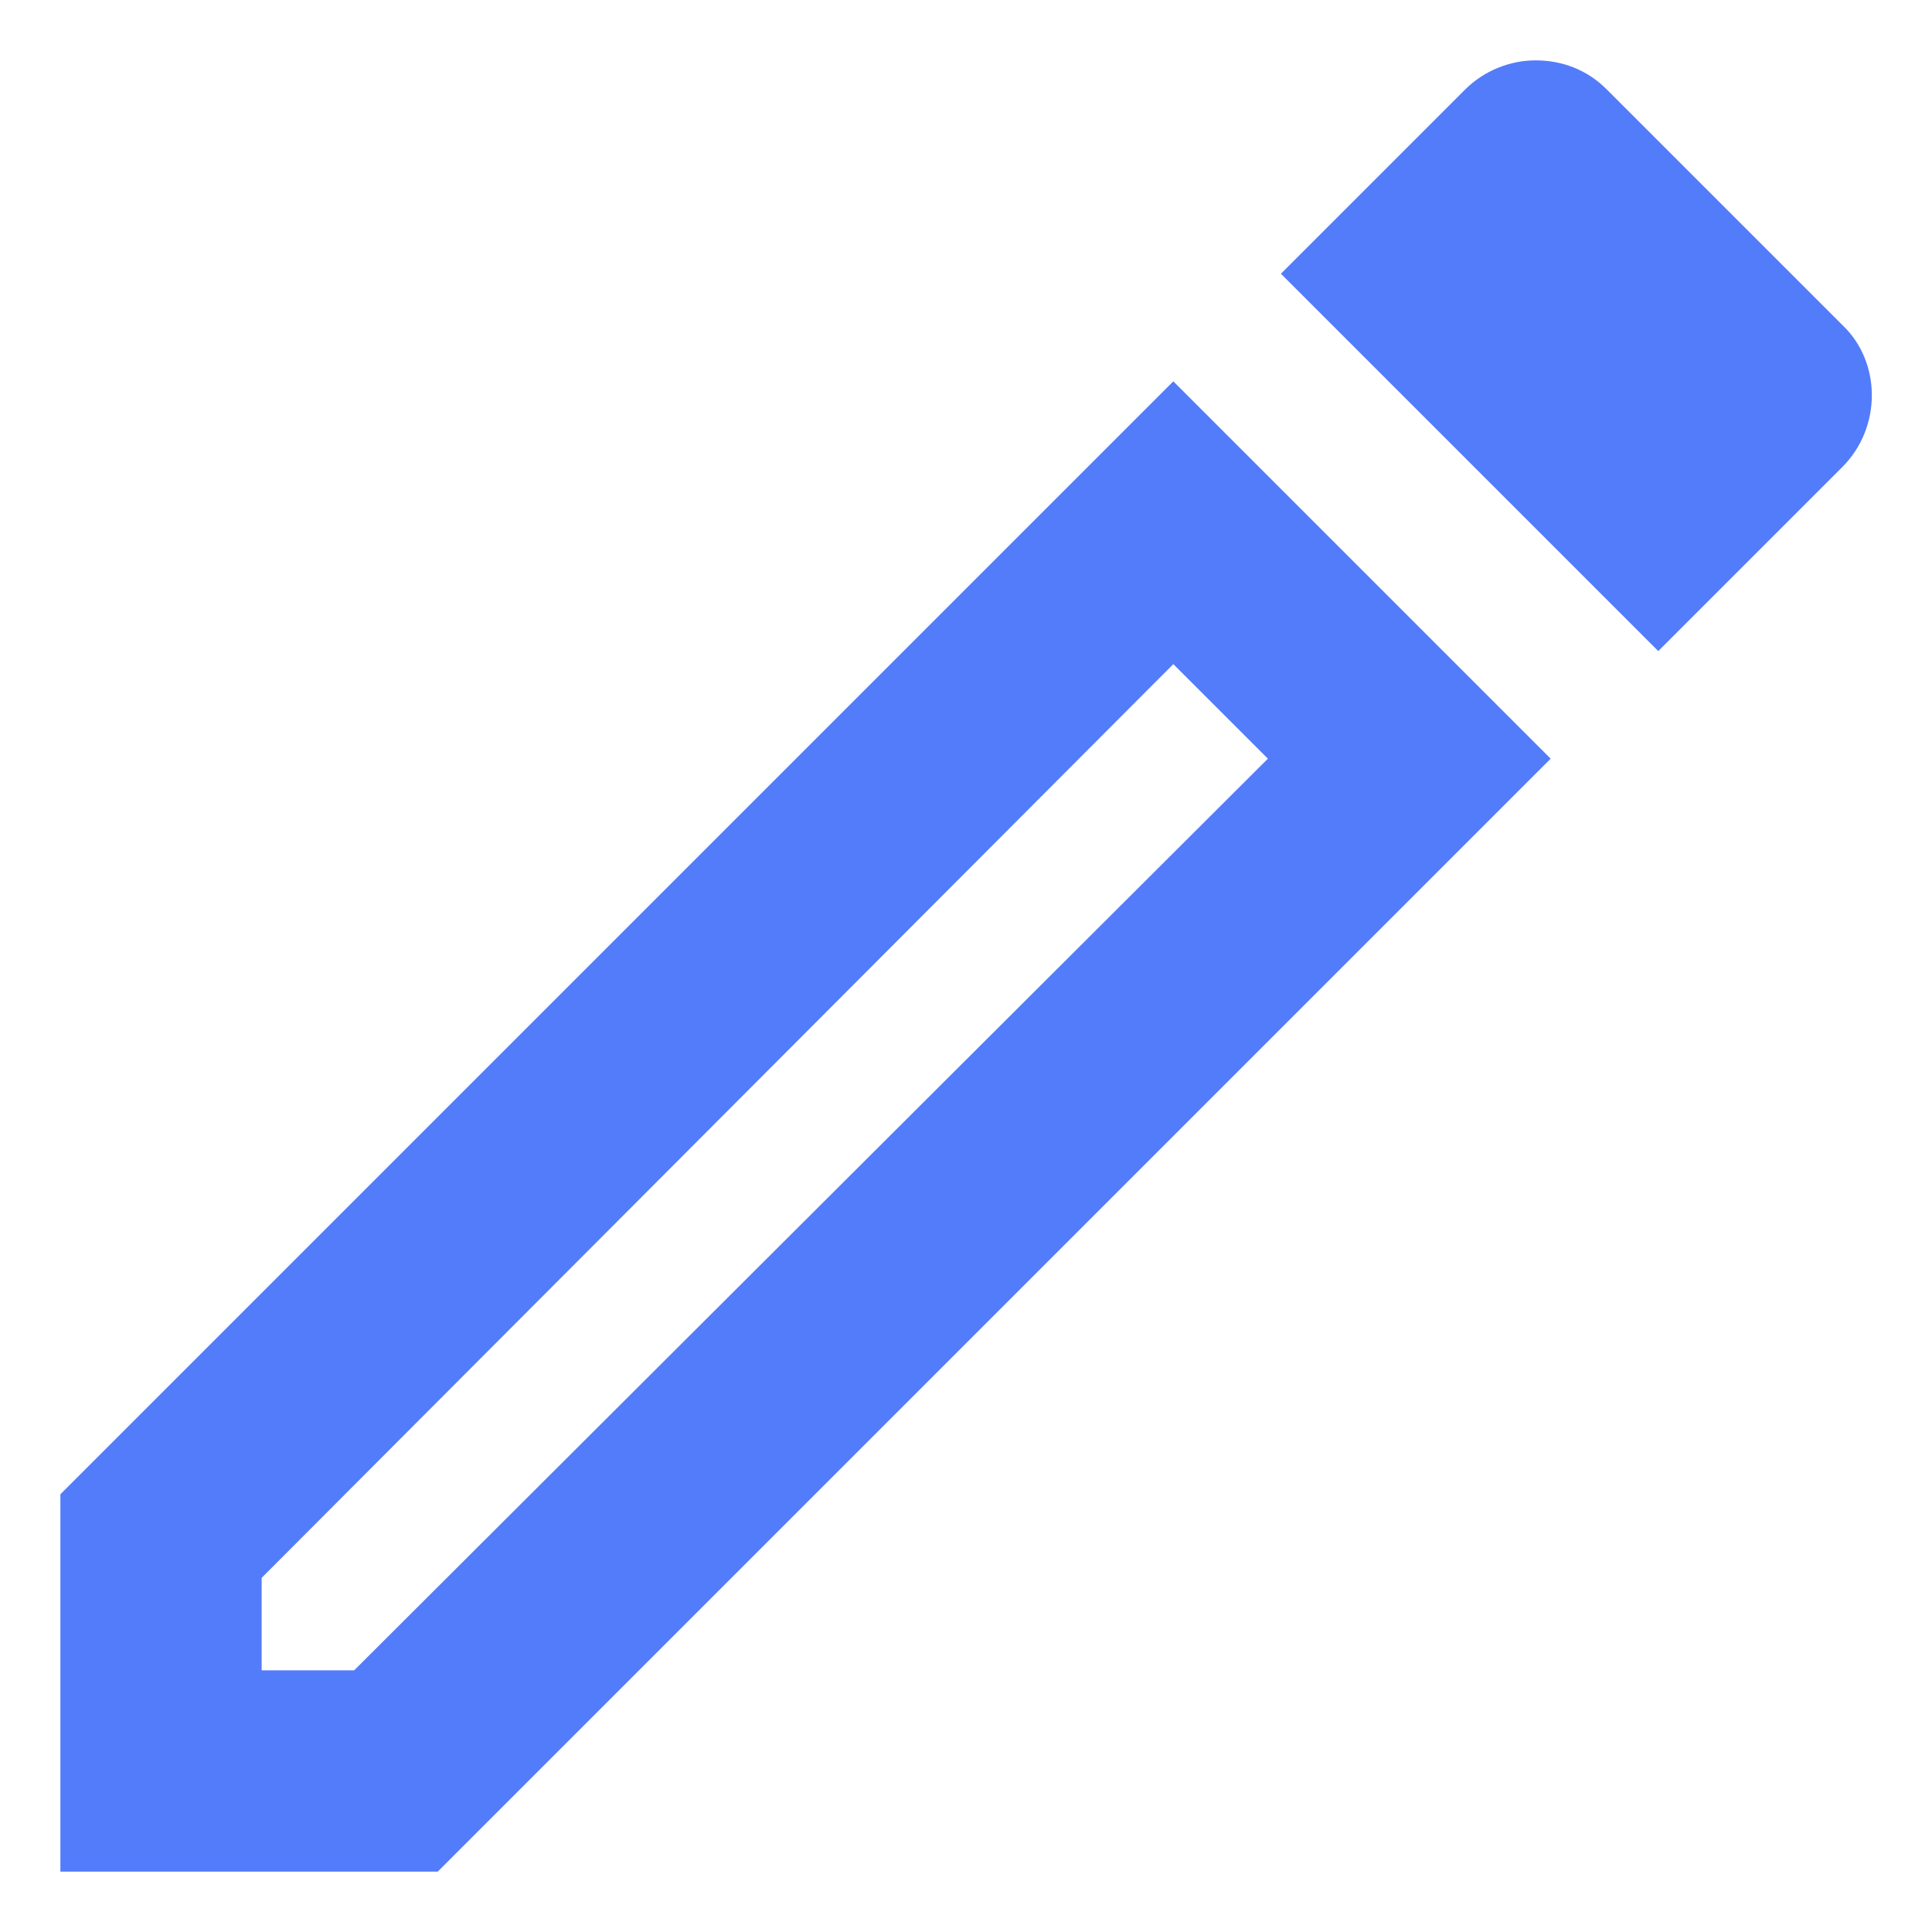
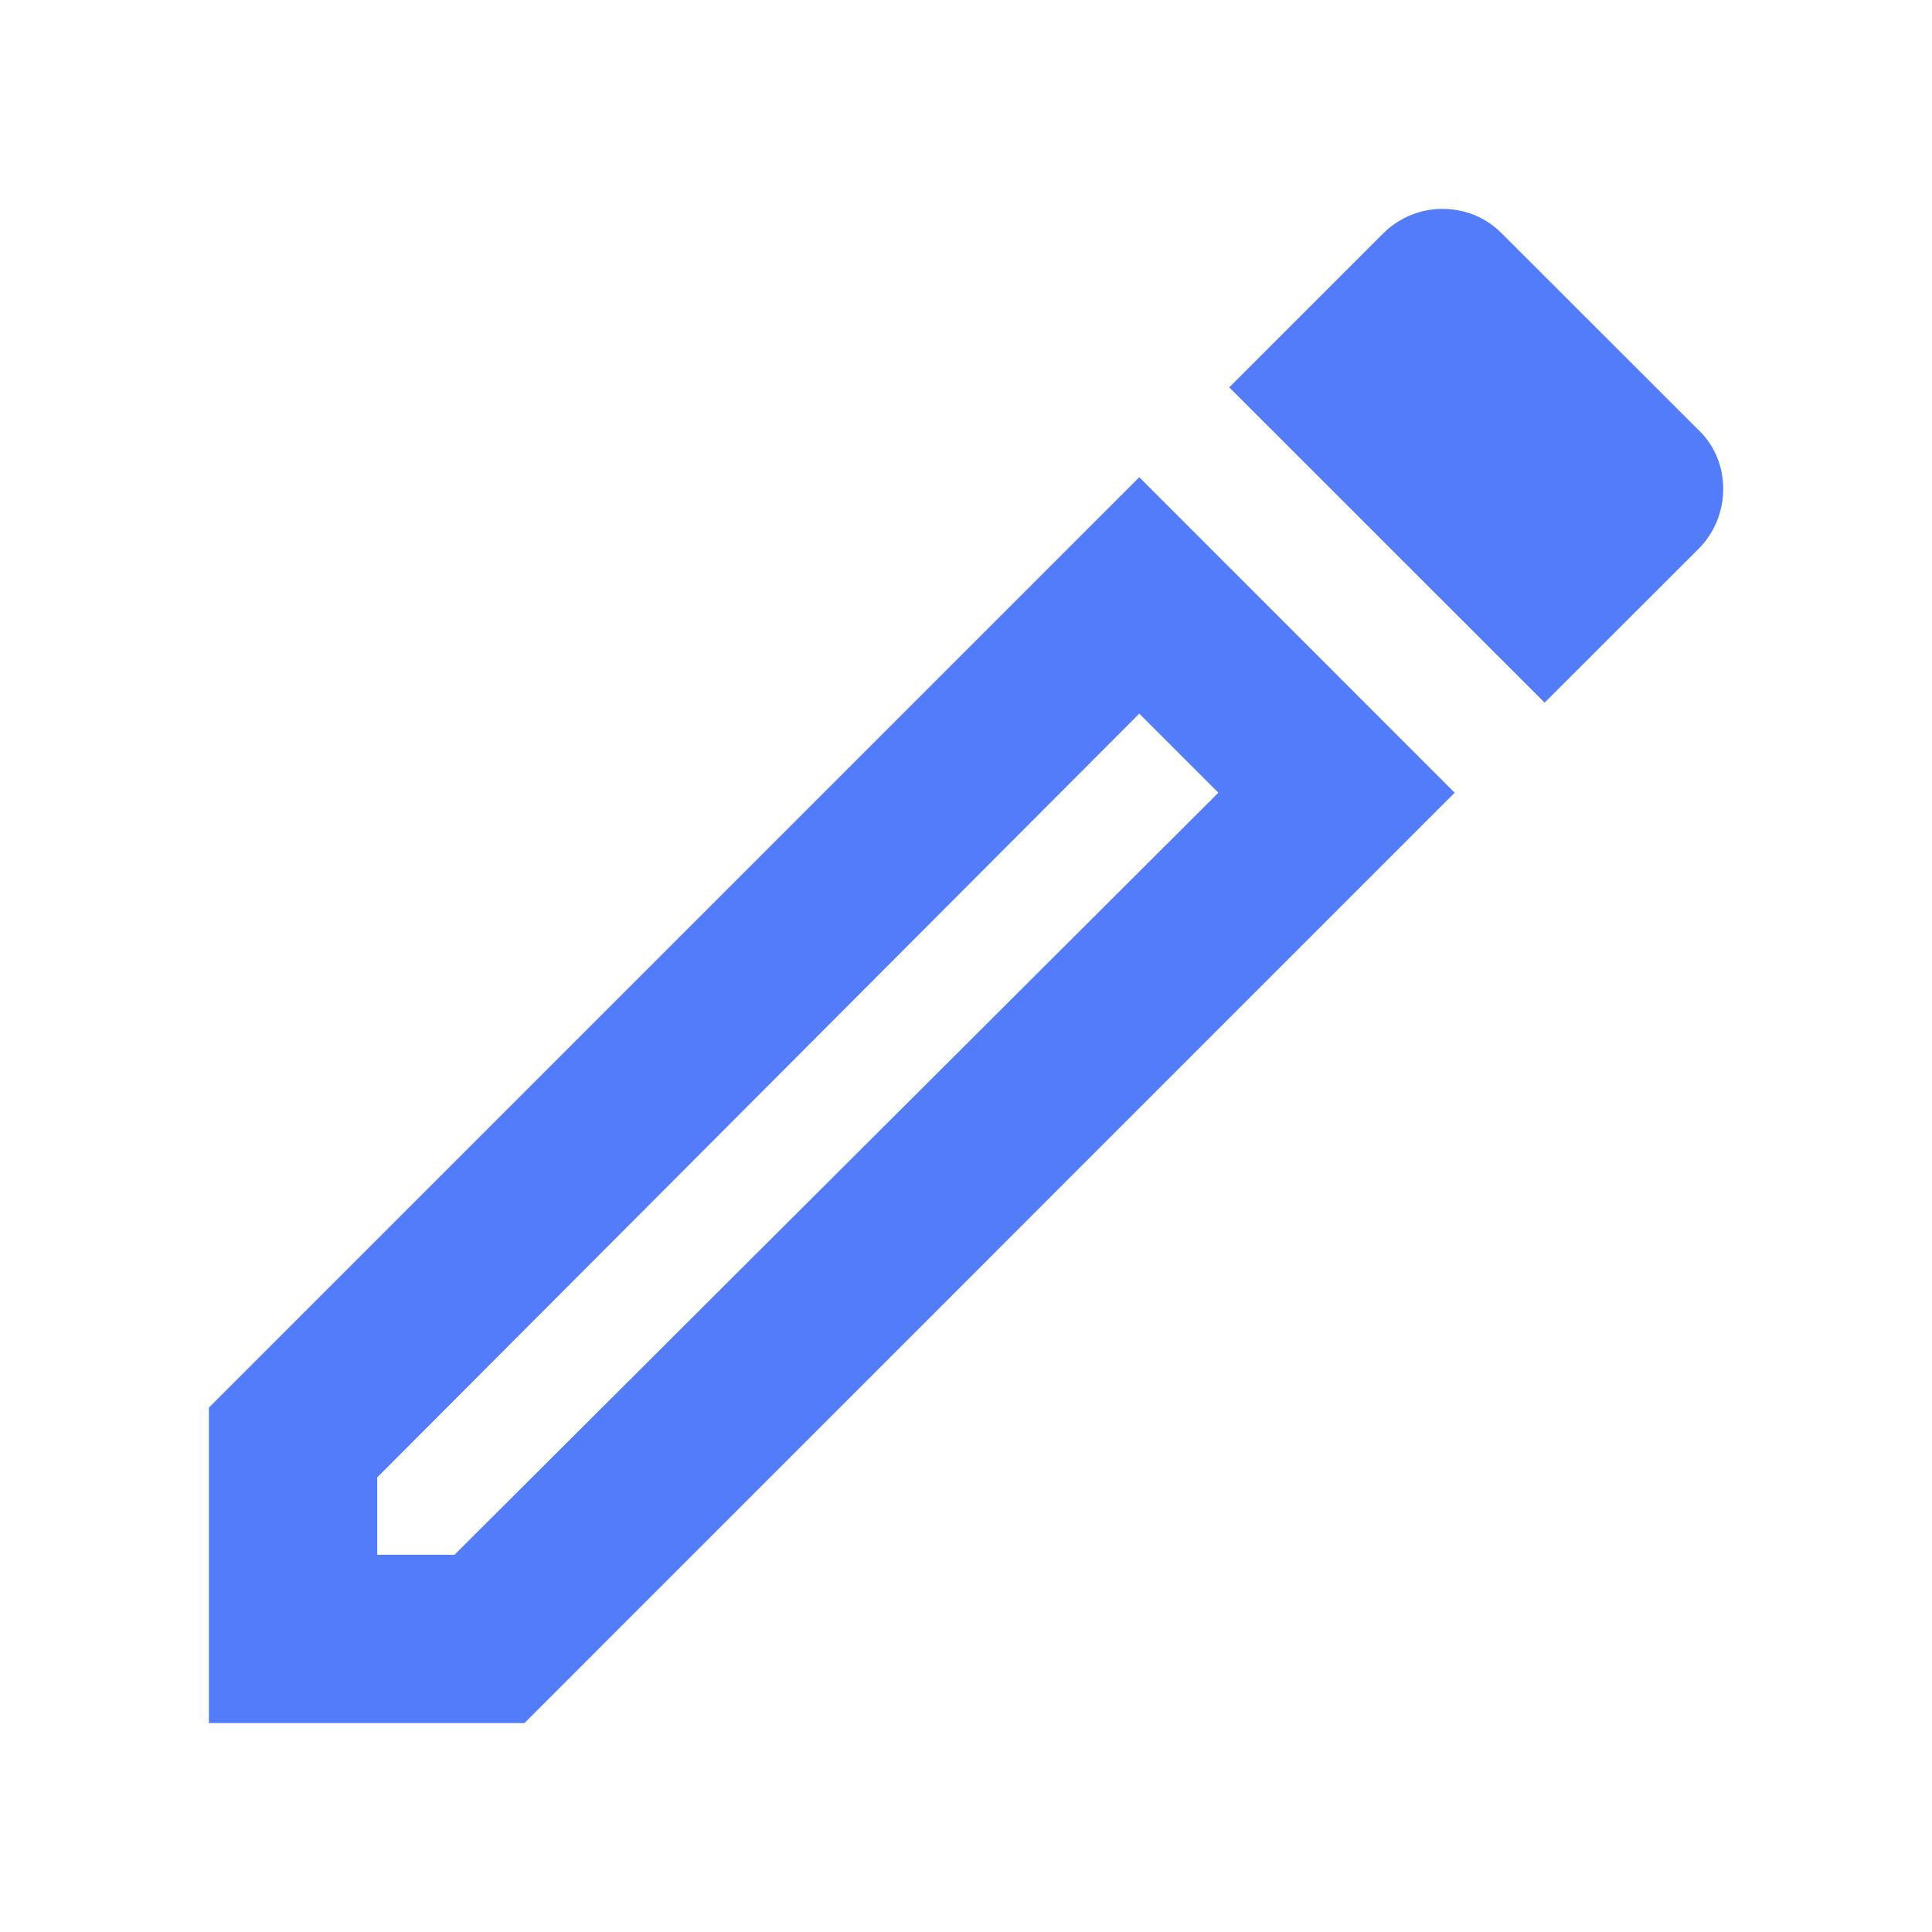
<svg xmlns="http://www.w3.org/2000/svg" width="16" height="16" viewBox="0 0 16 16" fill="none">
-   <path d="M9.717 5.5L10.5 6.283L2.933 13.833H2.167V13.067L9.717 5.5ZM12.717 0.5C12.508 0.5 12.292 0.583 12.133 0.742L10.608 2.267L13.733 5.392L15.258 3.867C15.583 3.542 15.583 3 15.258 2.692L13.308 0.742C13.142 0.575 12.933 0.5 12.717 0.5ZM9.717 3.158L0.5 12.375V15.5H3.625L12.842 6.283L9.717 3.158Z" fill="#537CFA" />
+   <path d="M9.435 5.91L10.09 6.565L3.764 12.876H3.124V12.235L9.435 5.91ZM 11.943 1.73C11.768 1.73 11.588 1.8 11.455 1.933L10.18 3.208L12.792 5.819L14.067 4.545C14.339 4.273 14.339 3.821 14.067 3.562L12.437 1.933C12.298 1.793 12.124 1.73 11.943 1.73ZM 9.435 3.952L1.73 11.657V14.27H4.343L12.047 6.565L9.435 3.952 Z" fill="#537CFA" />
</svg>
